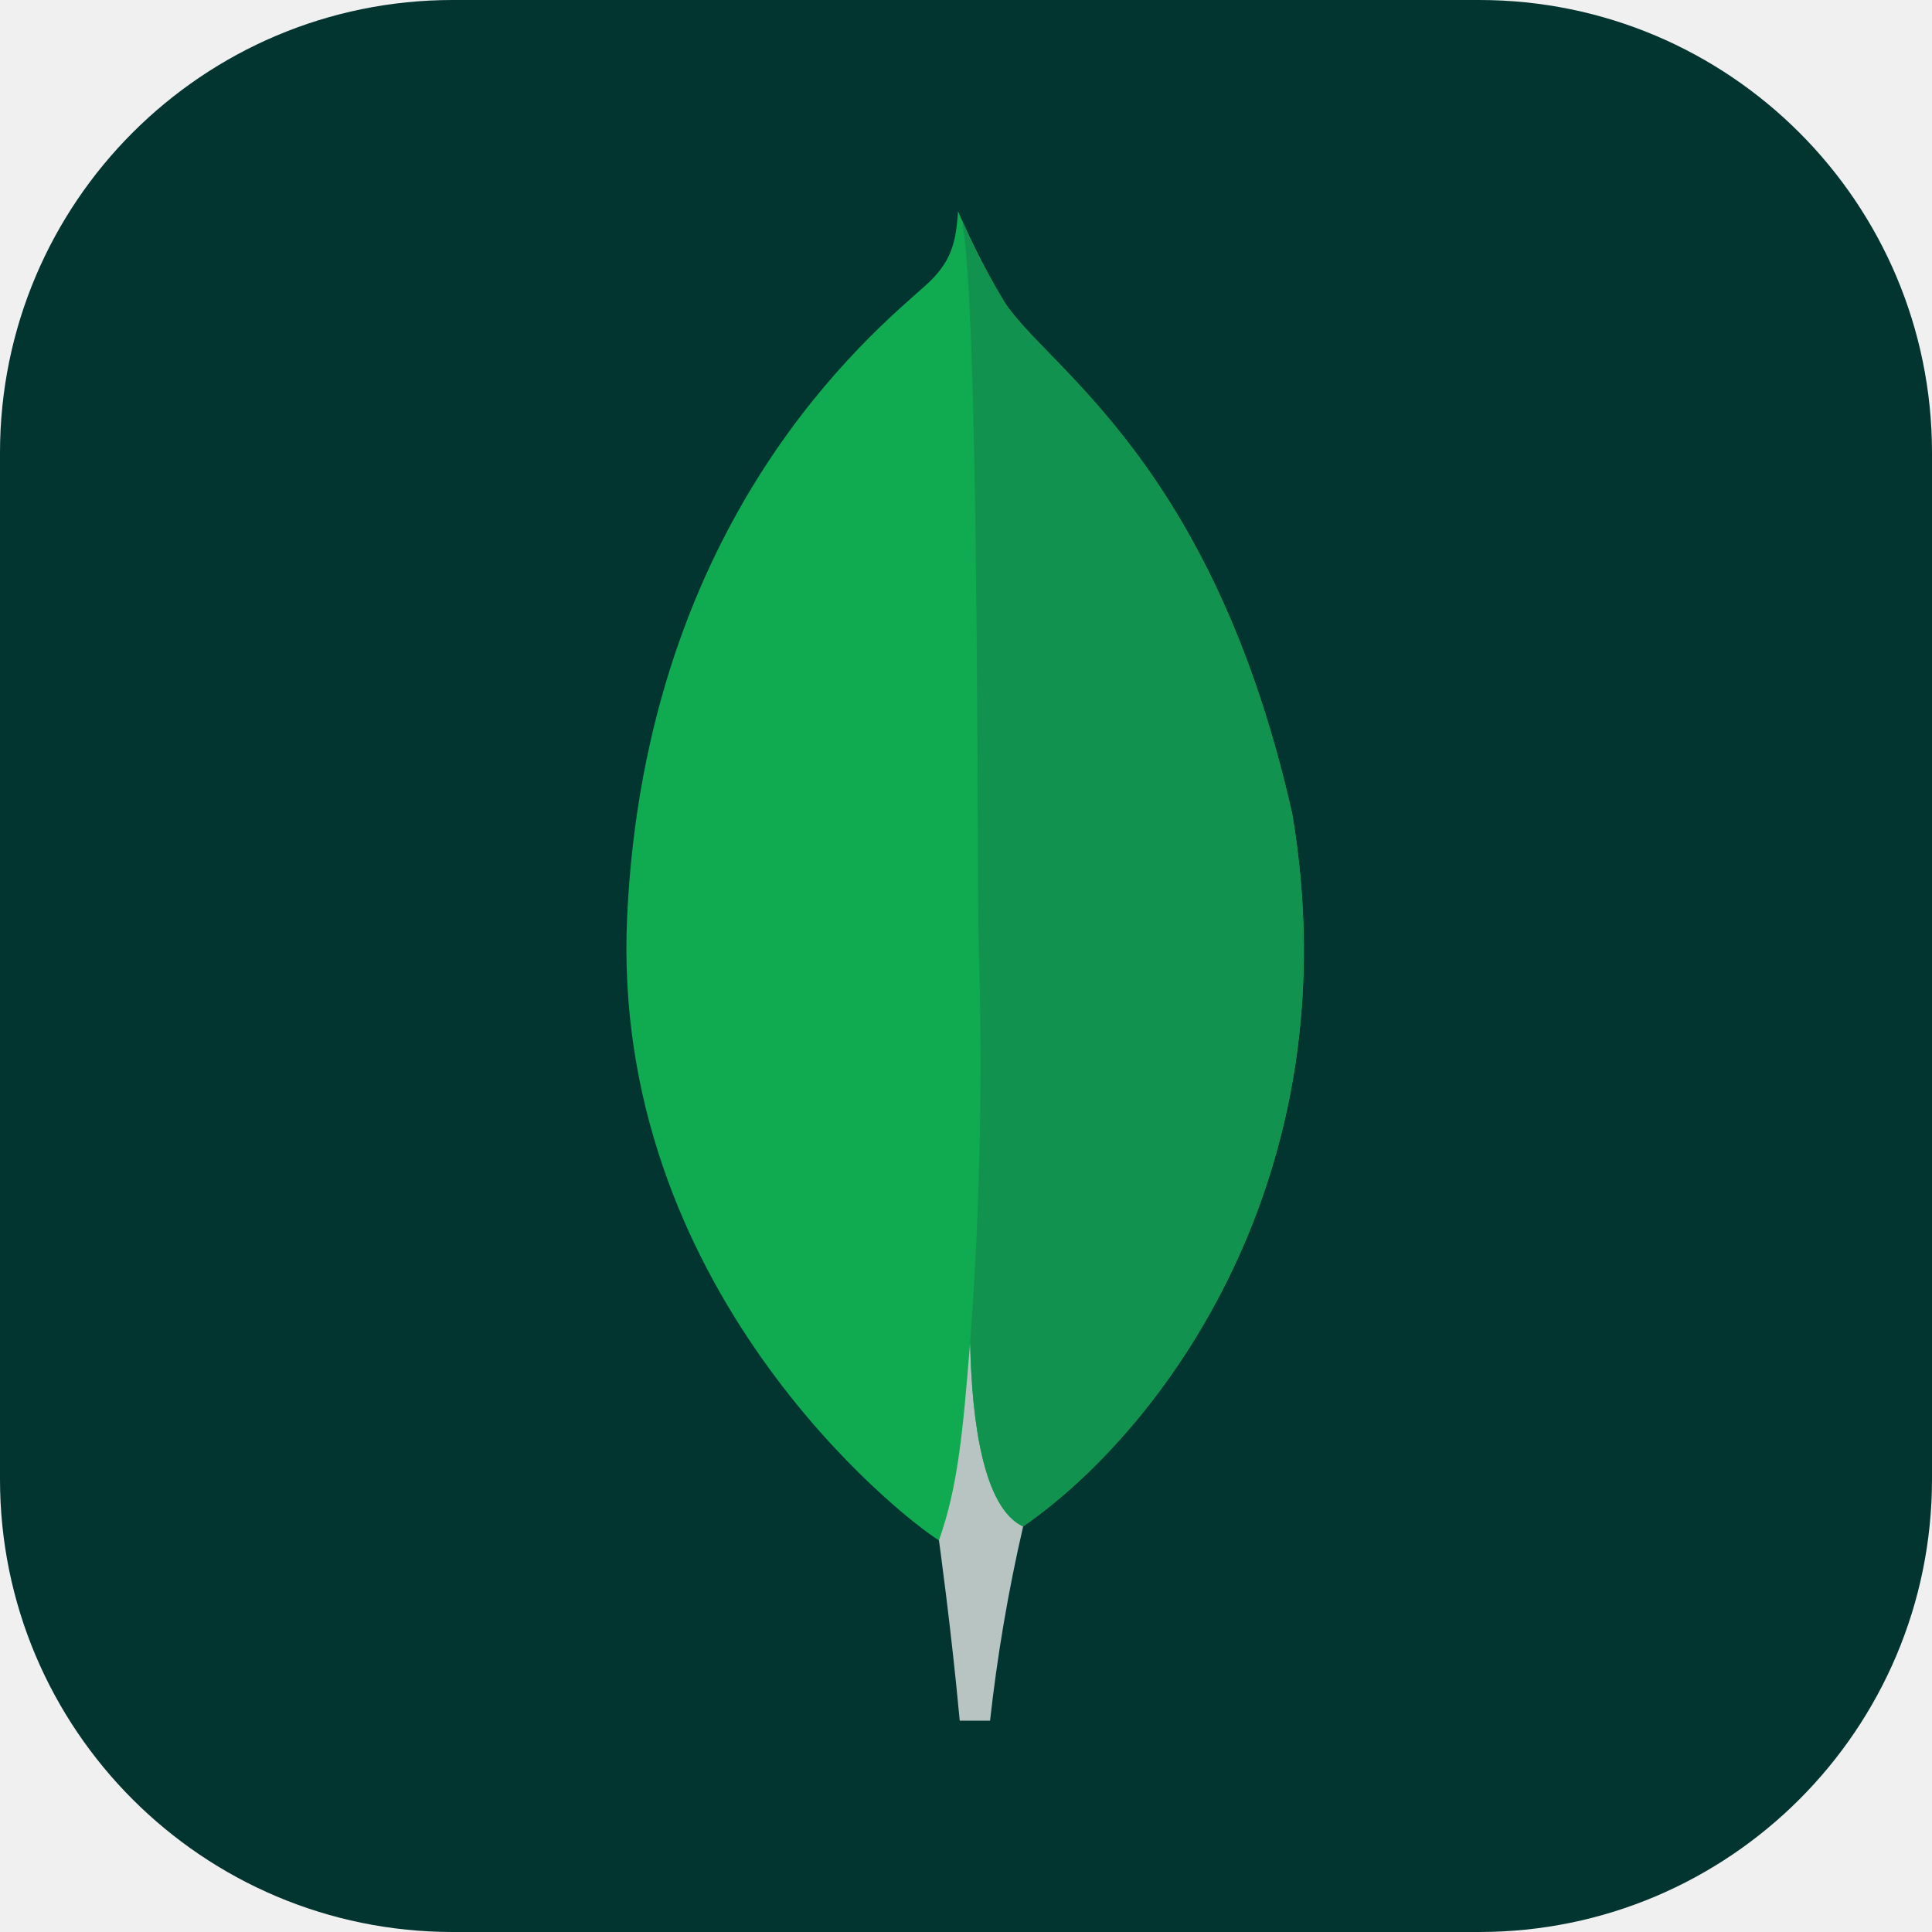
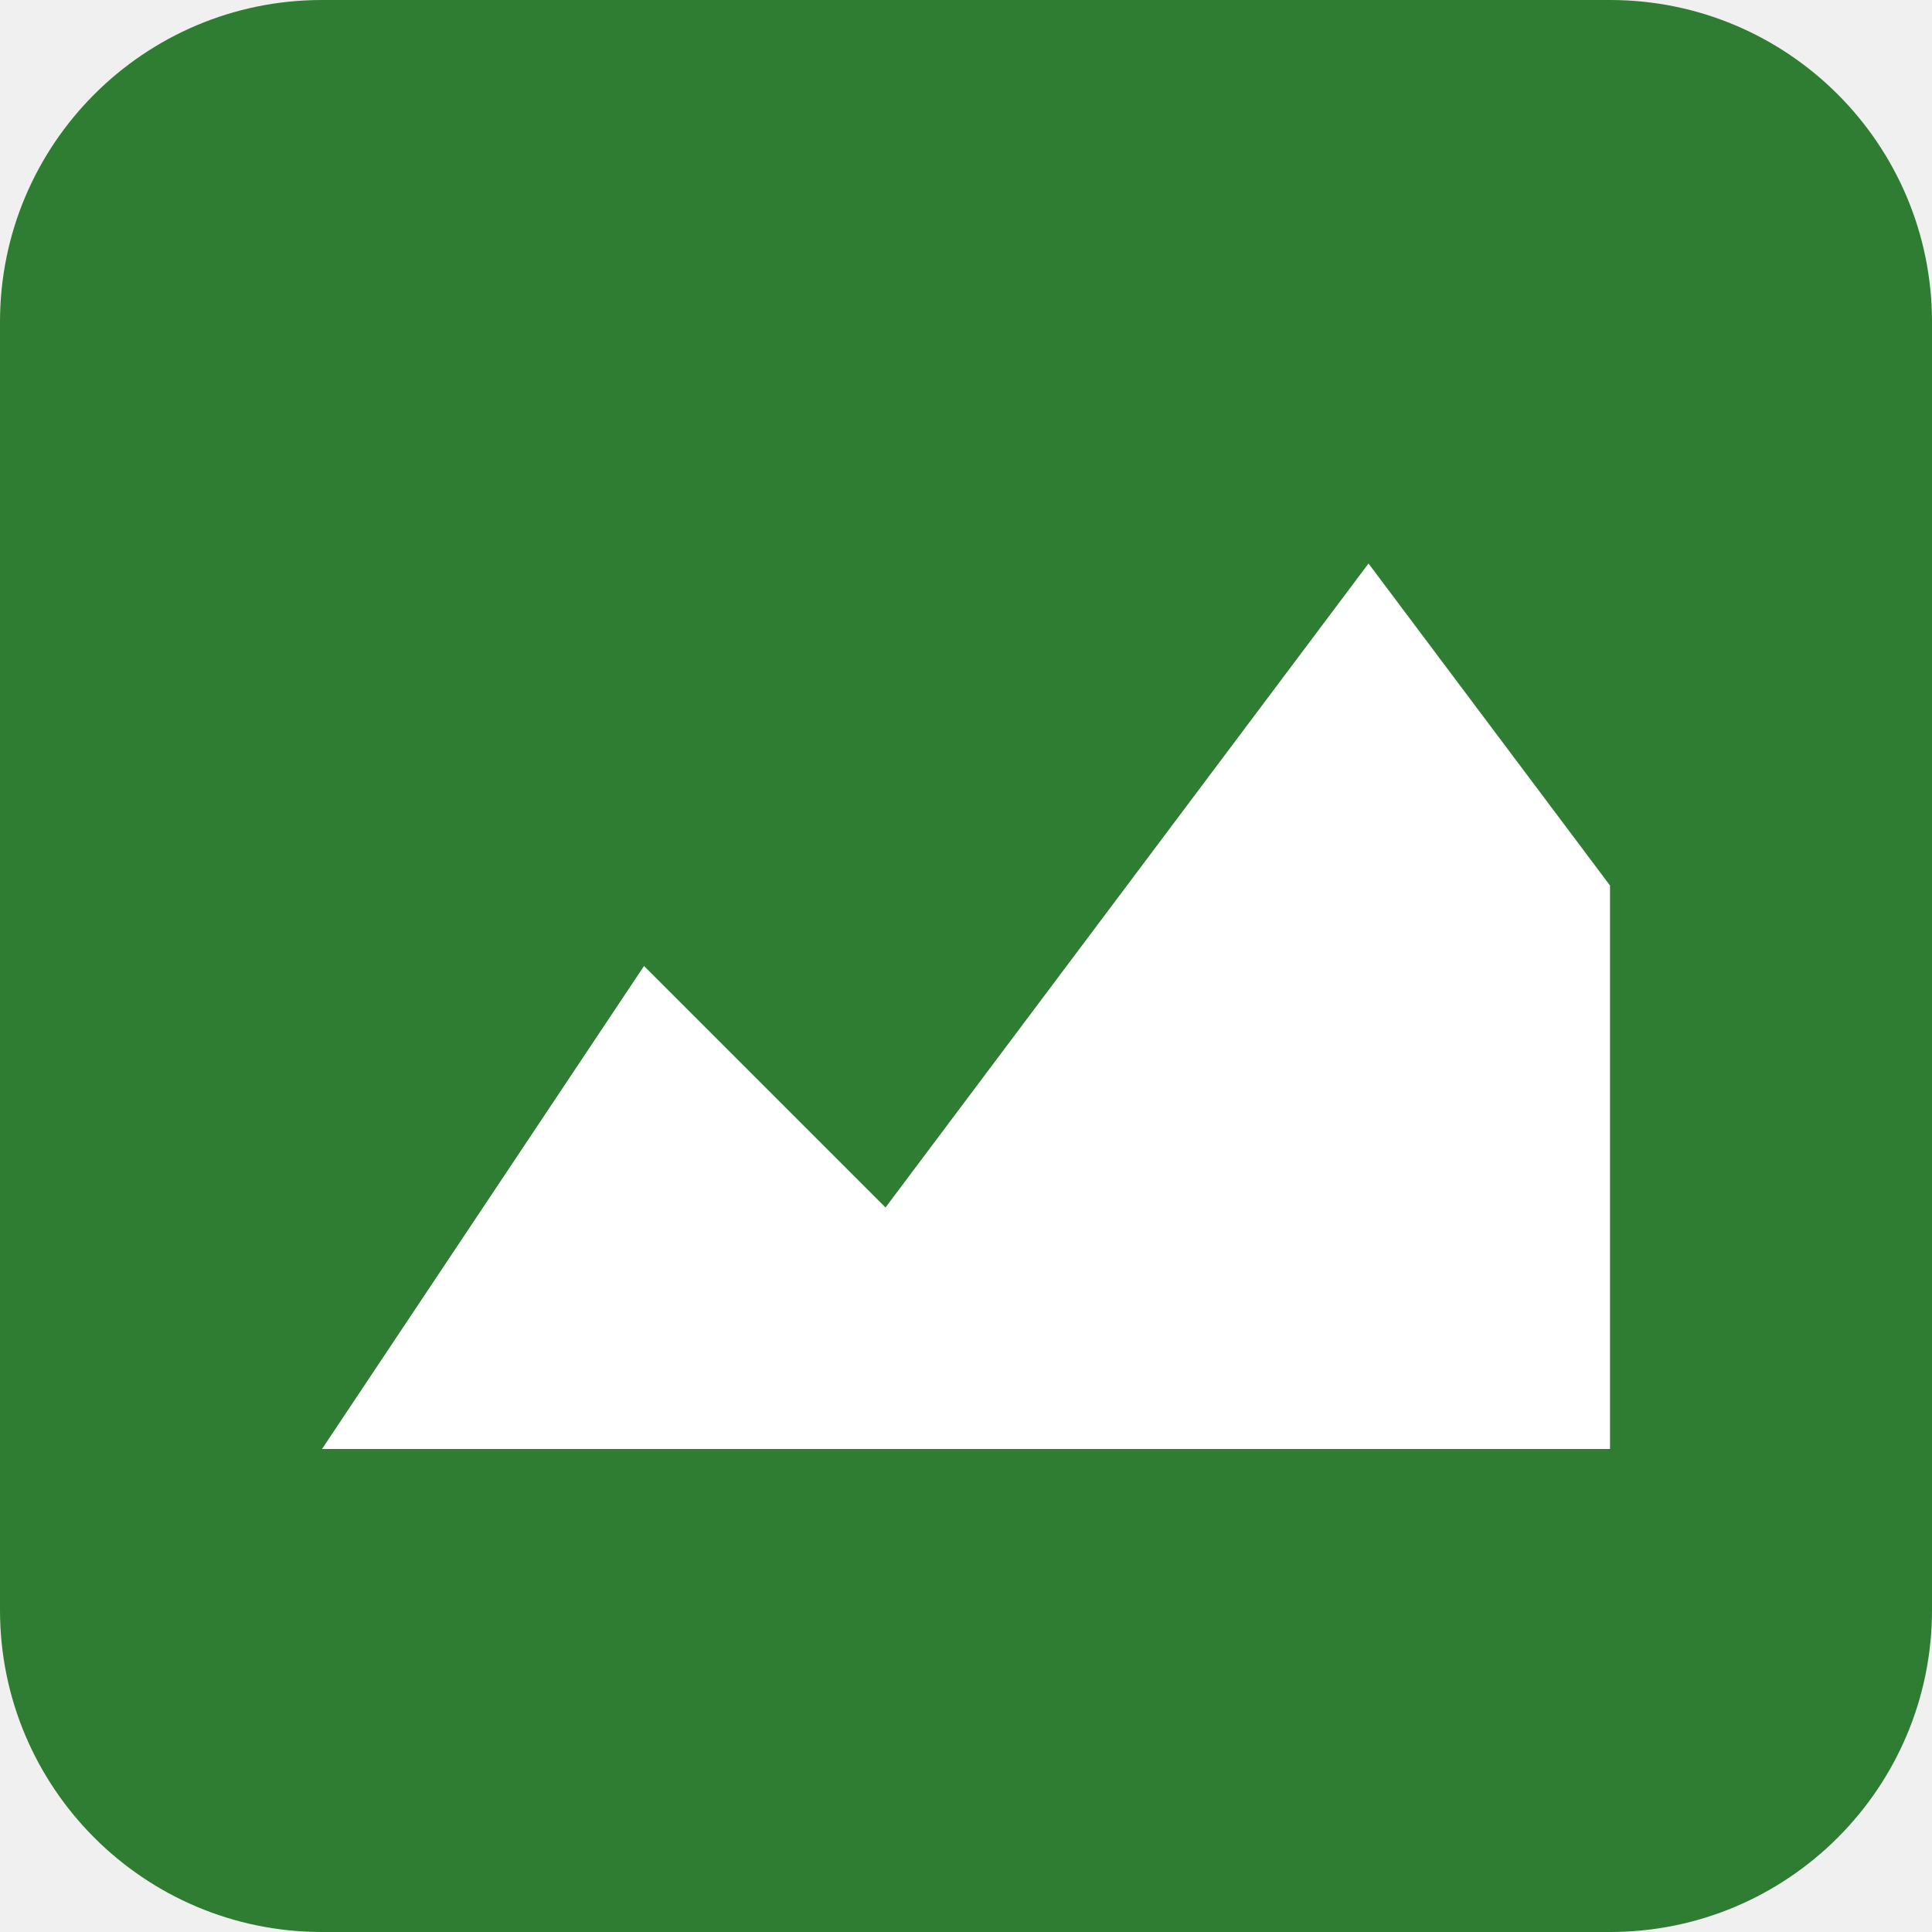
- <svg xmlns="http://www.w3.org/2000/svg" width="256" height="256" fill="none" viewBox="0 0 256 256">
-   <rect width="256" height="256" fill="#023430" rx="60" />
-   <path fill="#10AA50" d="M171.173 107.591C160.636 61.11 138.676 48.736 133.074 39.989C130.764 36.135 128.717 32.13 126.949 28C126.653 32.129 126.109 34.731 122.599 37.862C115.552 44.145 85.622 68.535 83.103 121.348C80.756 170.59 119.303 200.953 124.395 204.092C128.311 206.019 133.08 204.133 135.407 202.364C153.988 189.612 179.376 155.614 171.193 107.591" />
-   <path fill="#B8C4C2" d="M128.545 177.871C127.575 190.059 126.88 197.141 124.416 204.106C124.416 204.106 126.033 215.709 127.169 228H131.188C132.147 219.345 133.61 210.753 135.572 202.268C130.369 199.708 128.745 188.566 128.545 177.871Z" />
-   <path fill="#12924F" d="M135.565 202.275C130.307 199.846 128.786 188.469 128.552 177.871C129.852 160.388 130.231 142.849 129.688 125.326C129.412 116.132 129.818 40.168 127.423 29.046C129.062 32.813 130.949 36.466 133.074 39.982C138.676 48.736 160.643 61.11 171.173 107.591C179.376 155.532 154.126 189.44 135.565 202.275Z" />
+ <svg xmlns="http://www.w3.org/2000/svg" viewBox="0 0 24 24" width="256" height="256">
+   <rect width="24" height="24" rx="4" fill="#2E7D32" />
+   <path fill="#FFFFFF" d="M4 18l4-6 3 3 6-8 3 4v7H4z" />
</svg>
